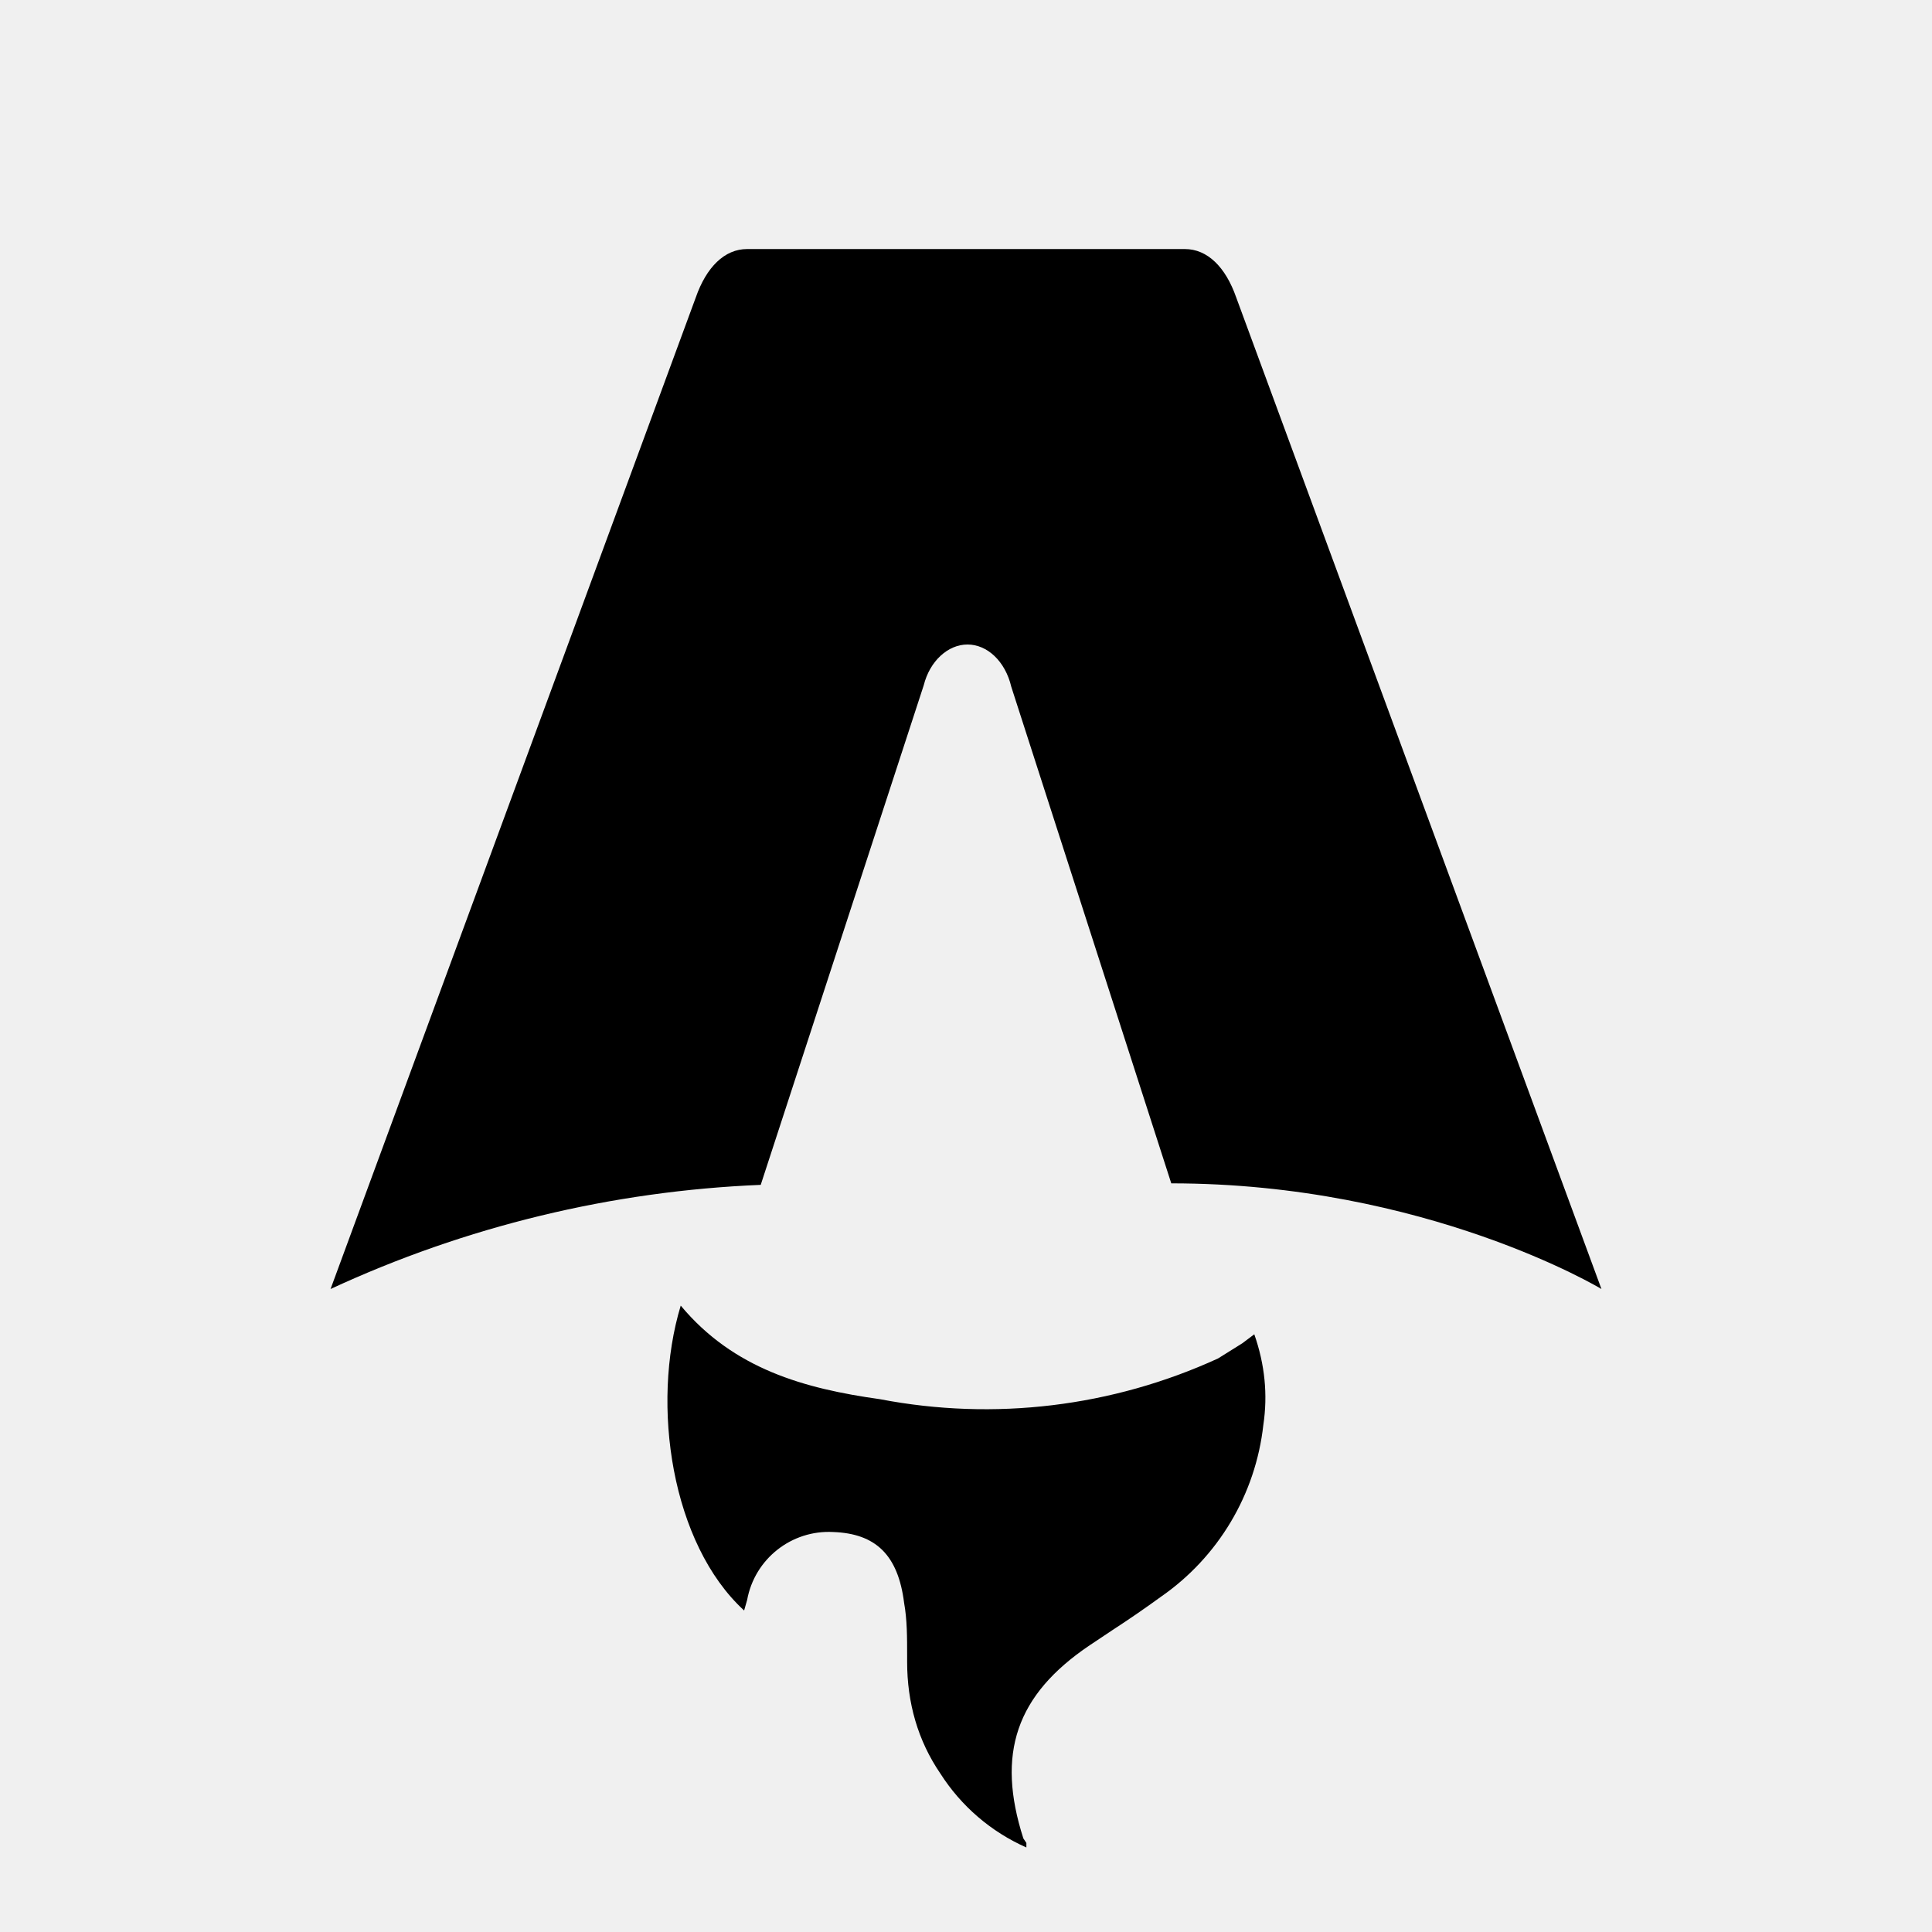
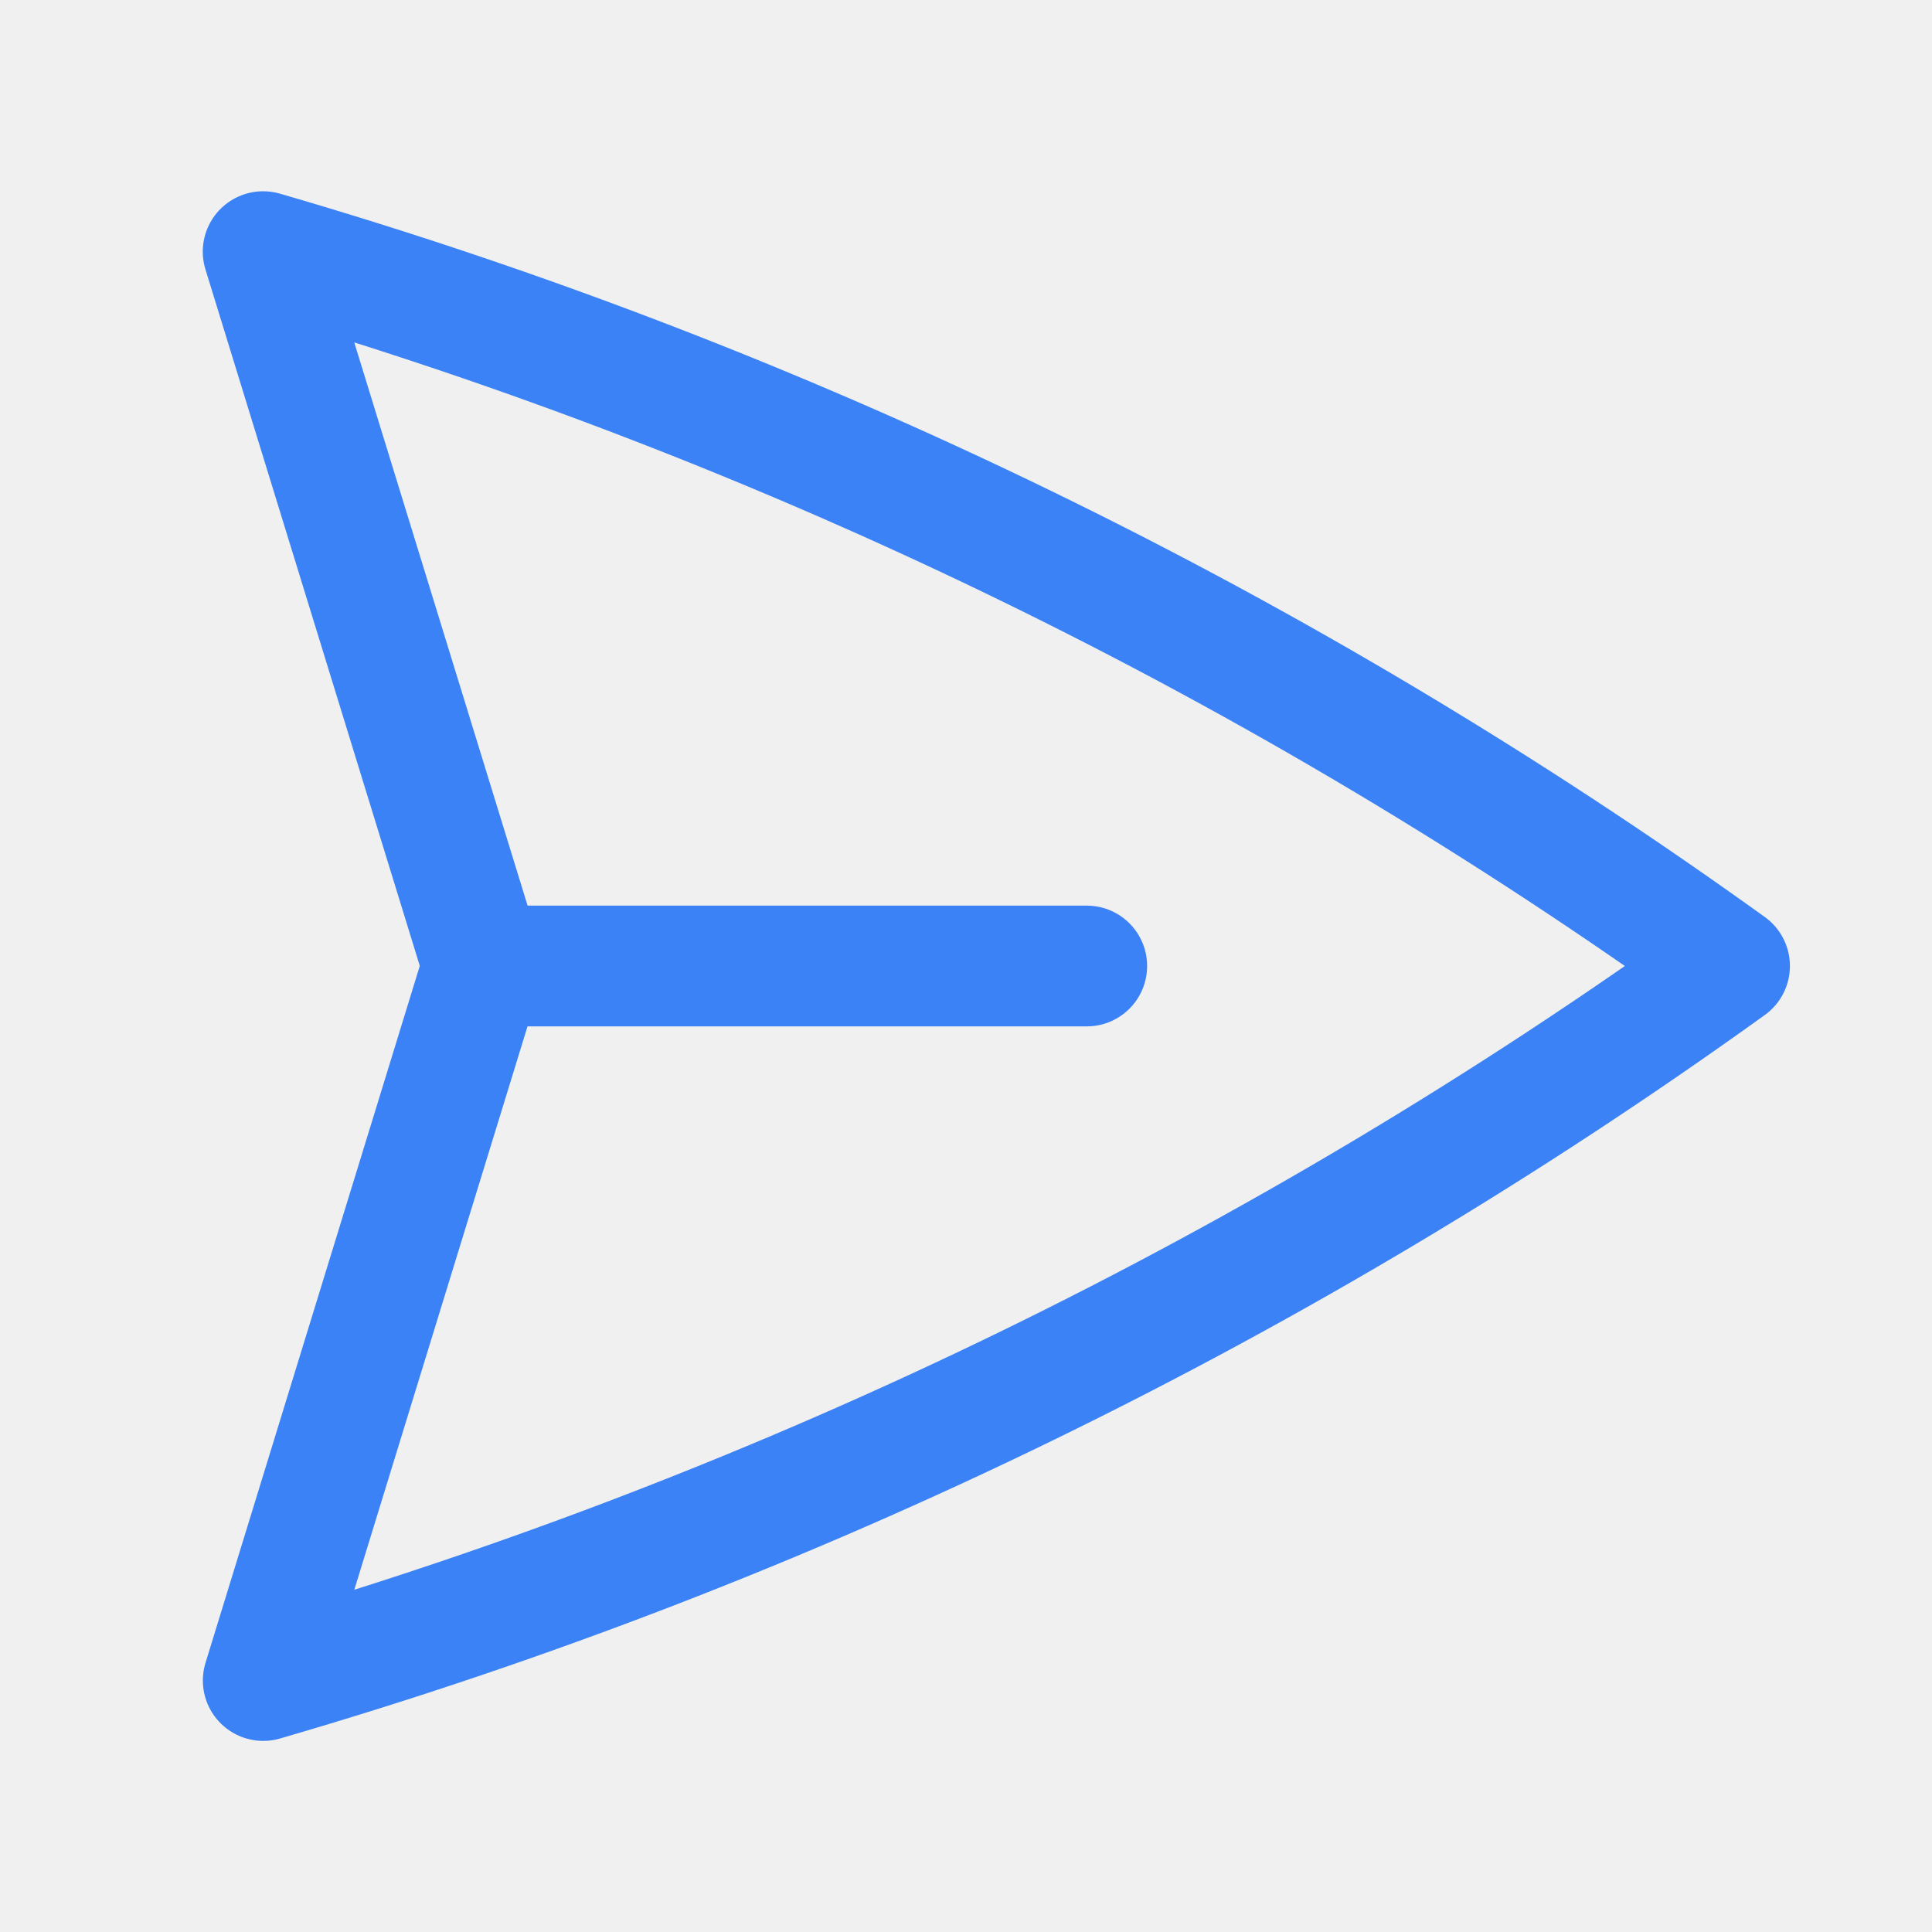
- <svg xmlns="http://www.w3.org/2000/svg" fill="none" viewBox="0 0 128 128">
-   <path d="M50.4 78.5a75.1 75.1 0 0 0-28.5 6.9l24.2-65.7c.7-2 1.9-3.2 3.4-3.2h29c1.5 0 2.7 1.2 3.4 3.2l24.2 65.7s-11.6-7-28.5-7L67 45.5c-.4-1.7-1.6-2.8-2.9-2.8-1.3 0-2.5 1.1-2.9 2.7L50.4 78.5Zm-1.1 28.2Zm-4.2-20.2c-2 6.6-.6 15.8 4.2 20.2a17.5 17.5 0 0 1 .2-.7 5.5 5.5 0 0 1 5.7-4.5c2.8.1 4.3 1.5 4.7 4.7.2 1.1.2 2.3.2 3.5v.4c0 2.7.7 5.2 2.2 7.4a13 13 0 0 0 5.7 4.9v-.3l-.2-.3c-1.8-5.6-.5-9.5 4.4-12.8l1.5-1a73 73 0 0 0 3.2-2.2 16 16 0 0 0 6.8-11.4c.3-2 .1-4-.6-6l-.8.6-1.6 1a37 37 0 0 1-22.4 2.7c-5-.7-9.7-2-13.2-6.2Z" />
+ <svg xmlns="http://www.w3.org/2000/svg" fill="none" viewBox="0 0 24 24" stroke-width="1.5" stroke="currentColor">
  <style>
-         path { fill: #000; }
-         @media (prefers-color-scheme: dark) {
-             path { fill: #FFF; }
-         }
-     </style>
+     svg {
+       color: #3b82f6;
+     }
+     @media (prefers-color-scheme: dark) {
+       svg {
+         color: #93c5fd;
+       }
+     }
+   </style>
+   <path stroke-linecap="round" stroke-linejoin="round" d="M6 12L3.269 3.126A59.768 59.768 0 0121.485 12 59.77 59.77 0 013.27 20.876L5.999 12zm0 0h7.5" />
</svg>
